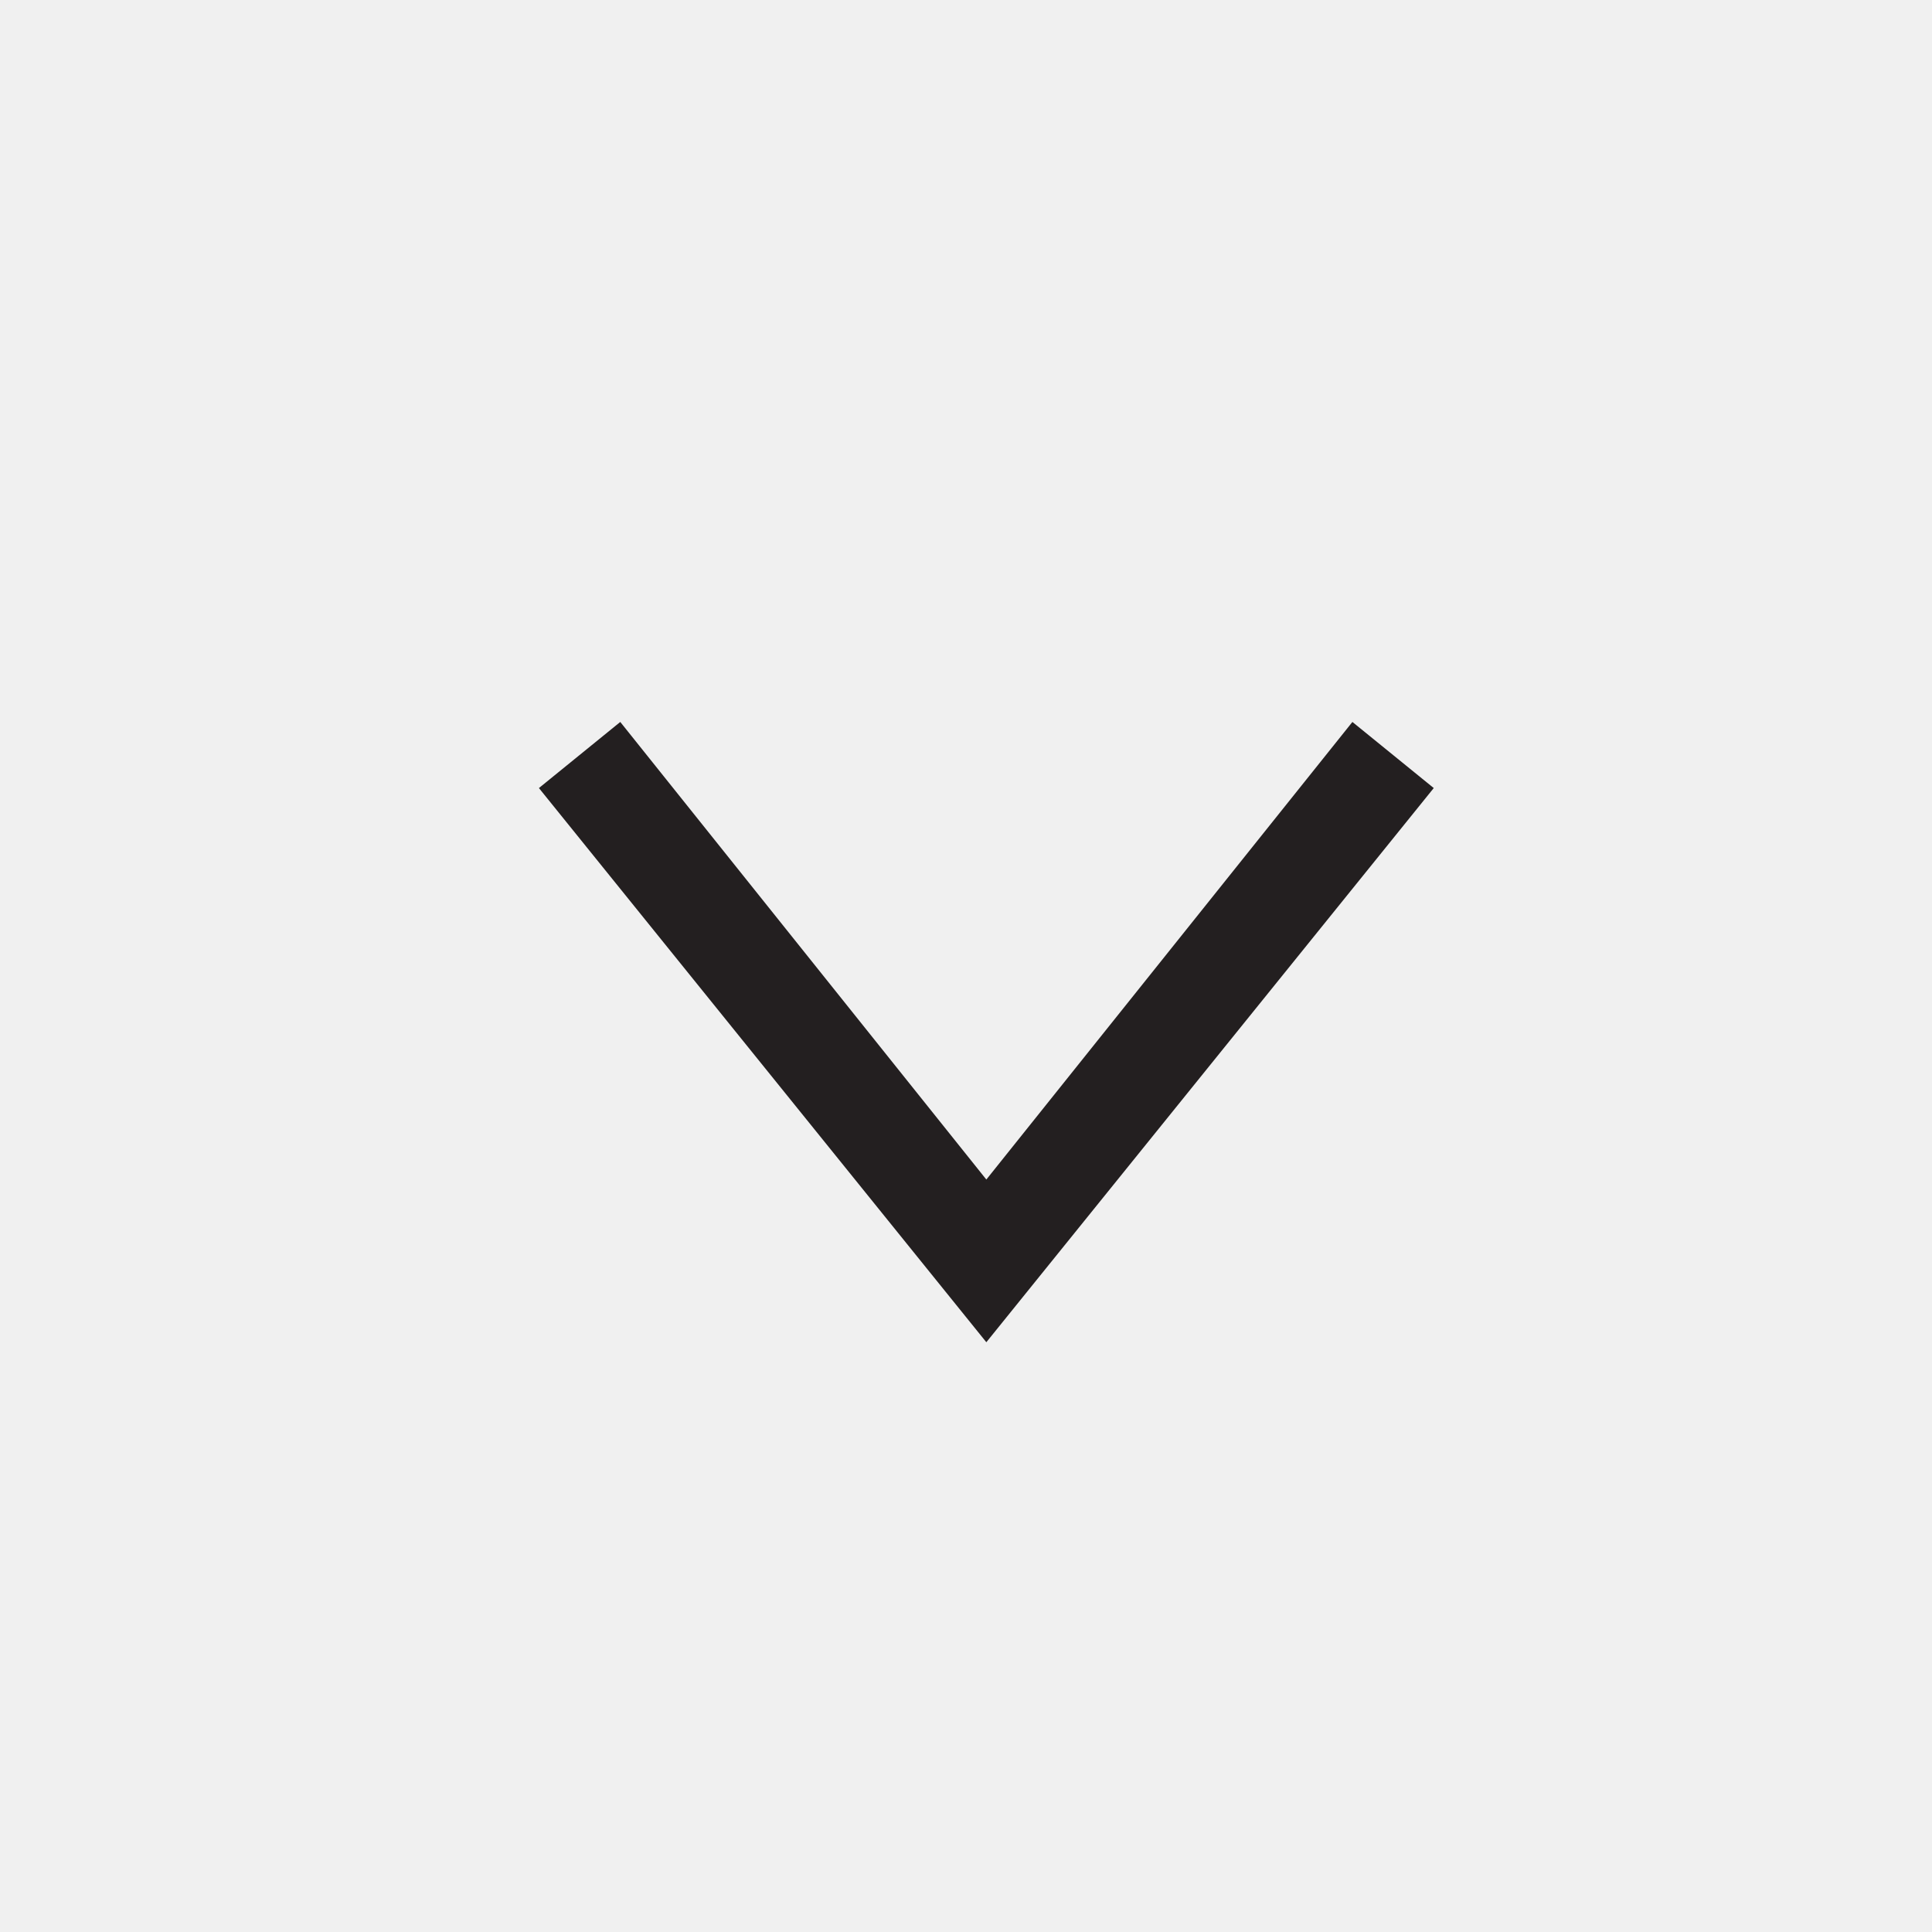
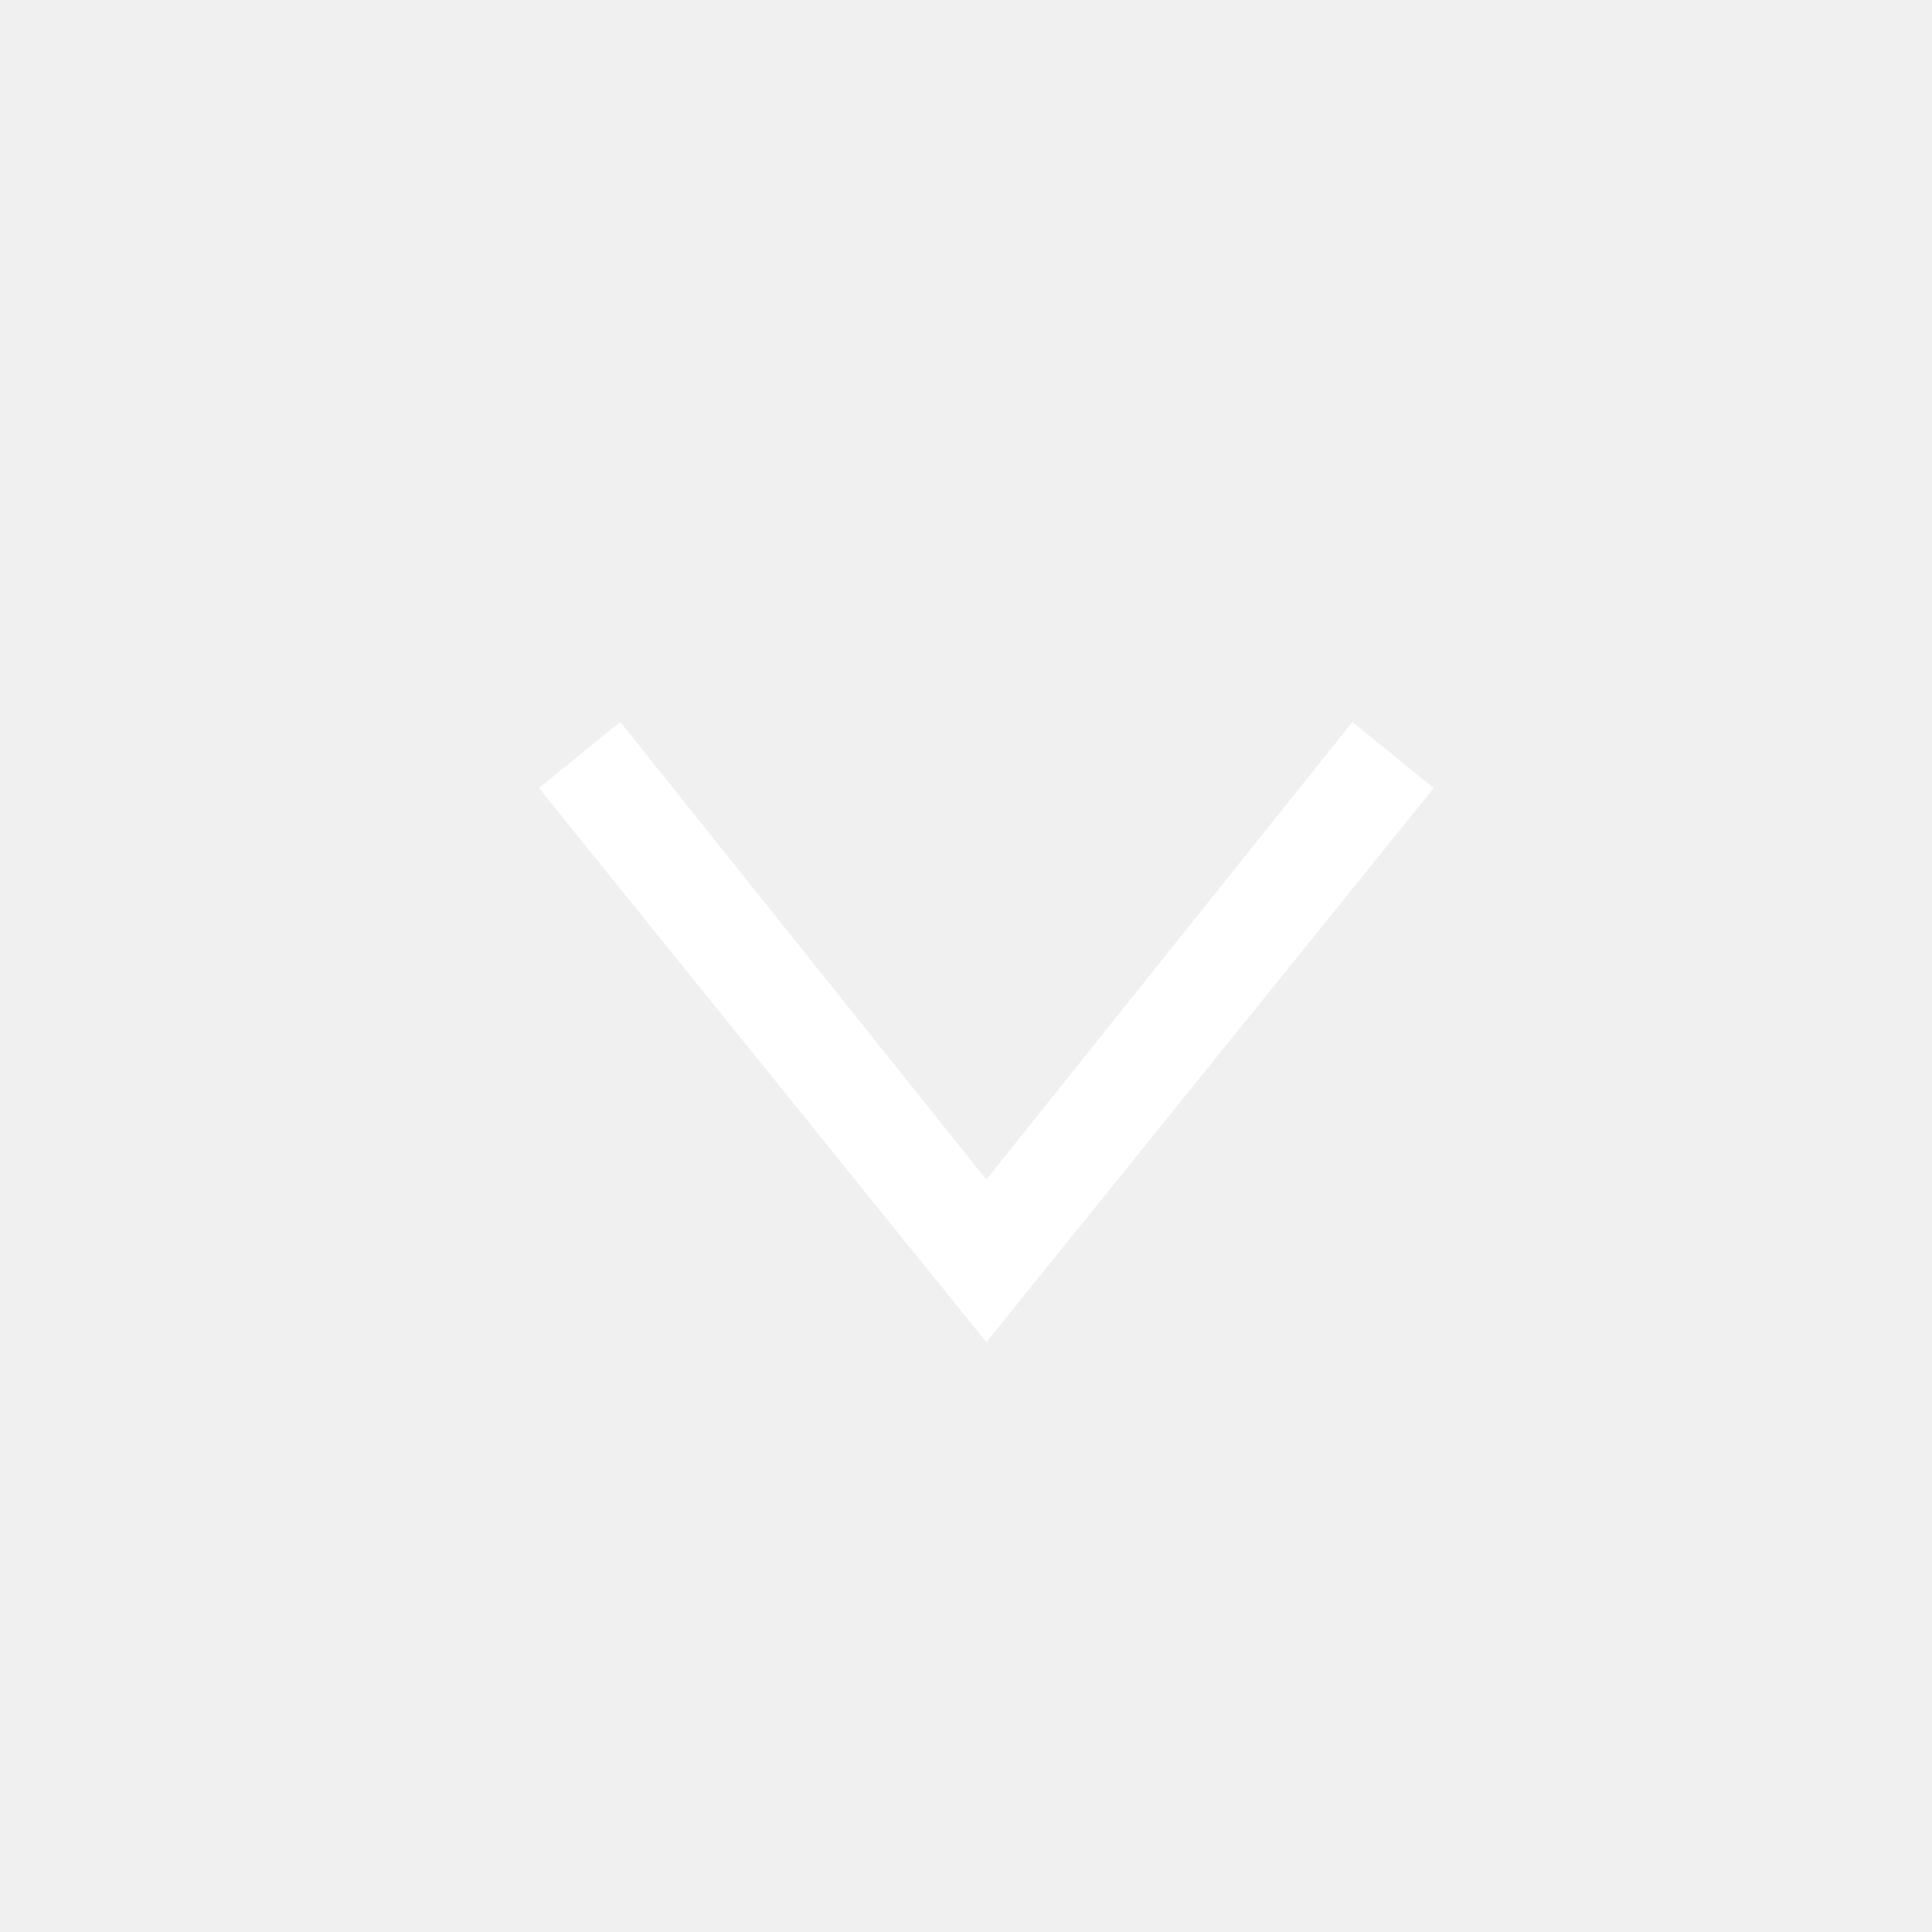
<svg xmlns="http://www.w3.org/2000/svg" version="1.1" id="Layer_1" x="0px" y="0px" viewBox="0 0 38 38" style="enable-background:new 0 0 38 38;" xml:space="preserve">
  <style type="text/css">
- 	.st0{fill:#231F20;}
+ 	.scrolldown{fill:#fff;}
</style>
-   <polygon class="st0" points="28.2,15.5 26.6,14.2 19.4,23.2 12.2,14.2 10.6,15.5 19.4,26.4 " />
+   <polygon class="scrolldown" points="28.2,15.5 26.6,14.2 19.4,23.2 12.2,14.2 10.6,15.5 19.4,26.4 " />
</svg>
